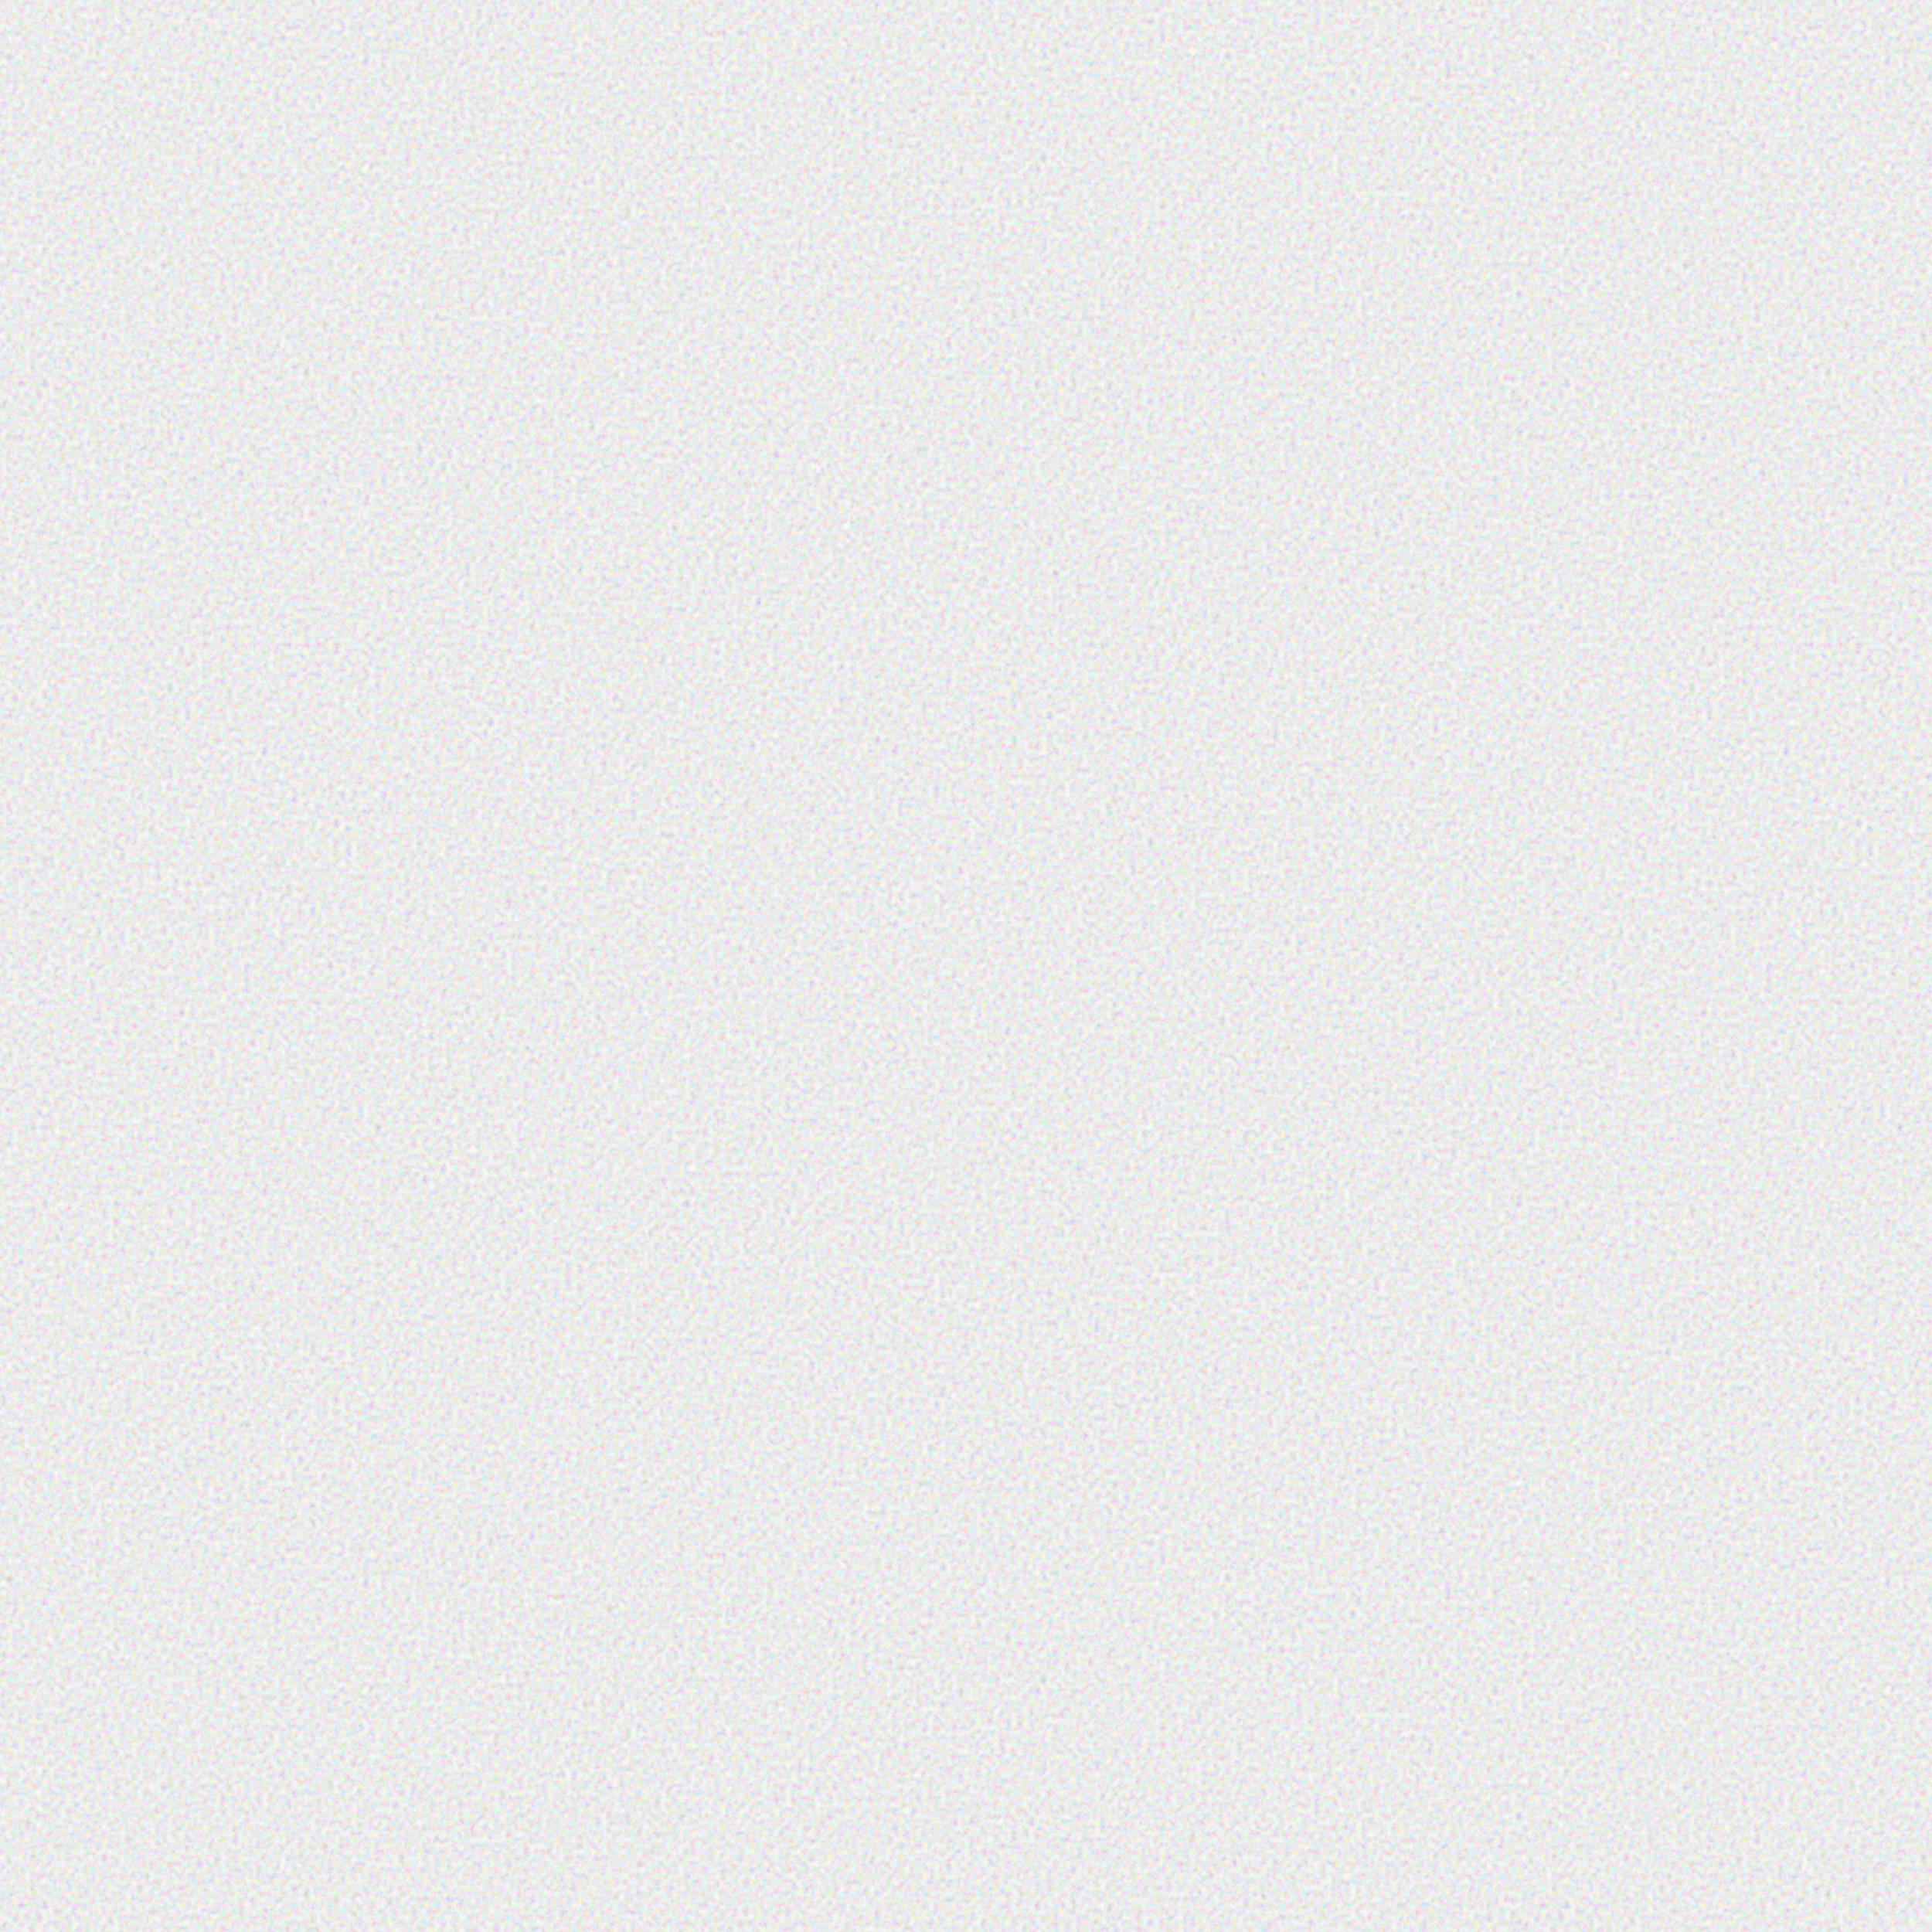
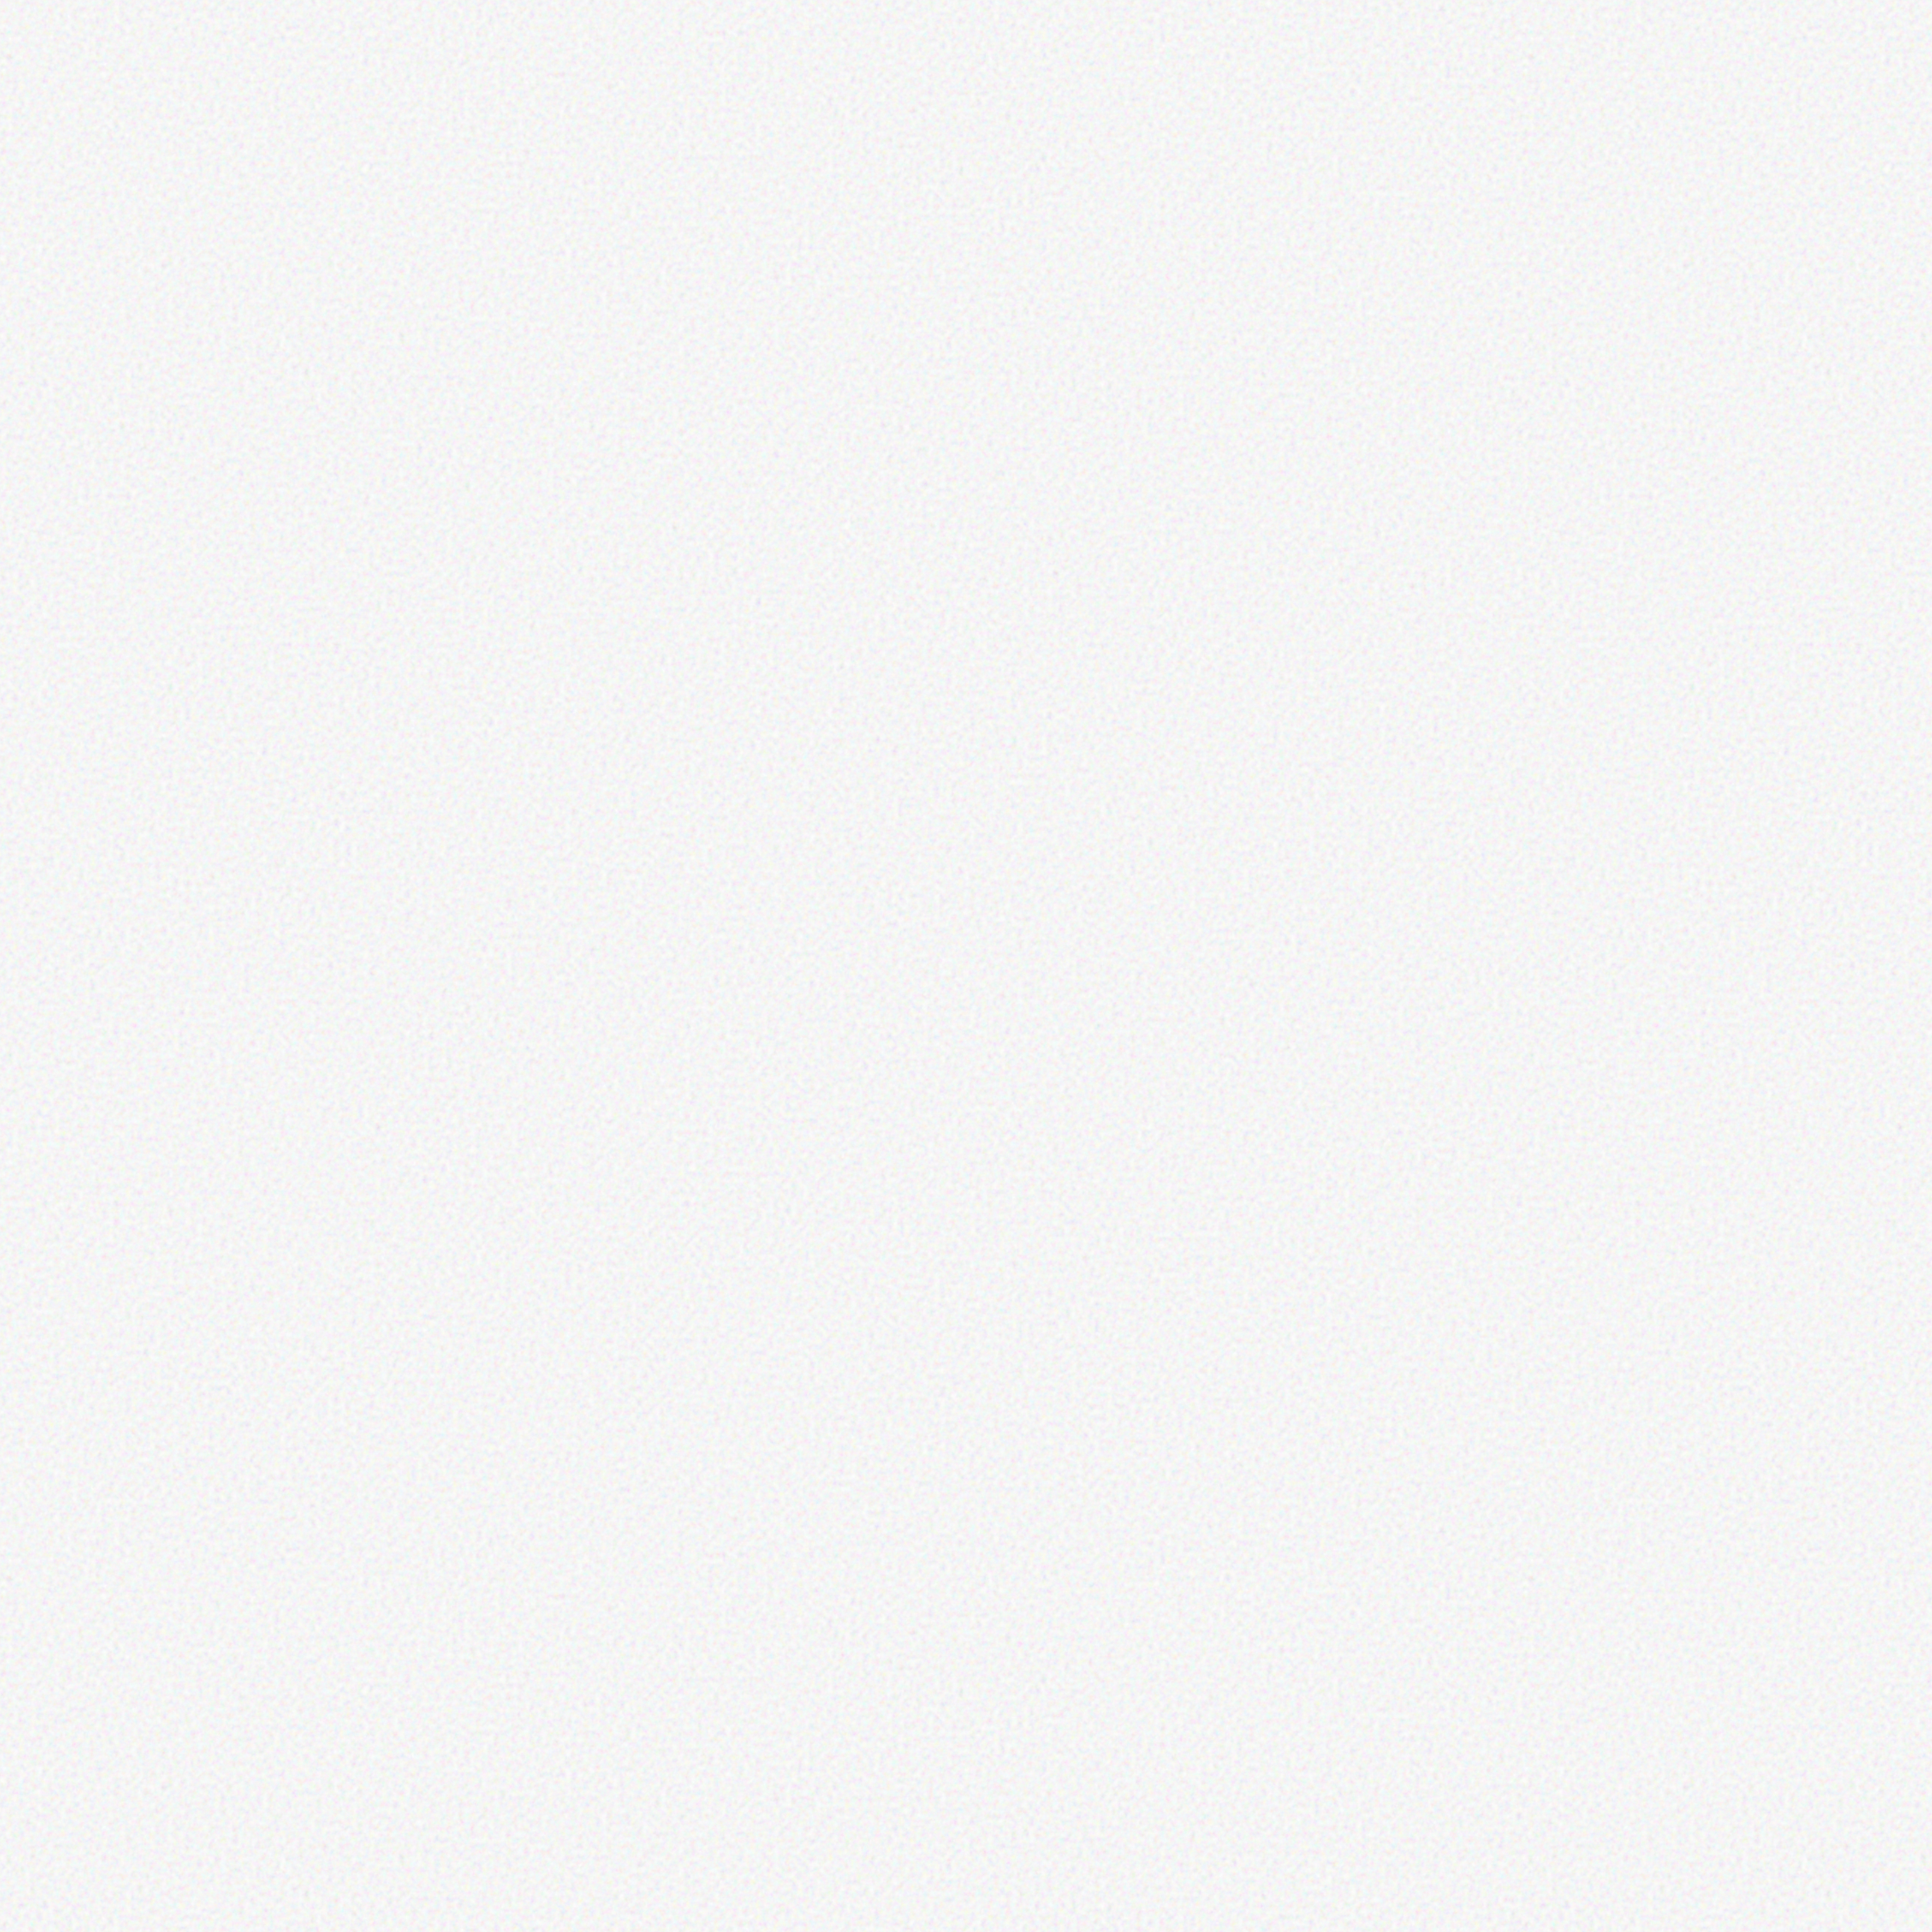
<svg xmlns="http://www.w3.org/2000/svg" width="500" height="500">
  <filter id="noise" x="0" y="0">
    <feTurbulence type="fractalNoise" baseFrequency="0.65" numOctaves="3" stitchTiles="stitch" />
    <feBlend mode="screen" />
  </filter>
-   <rect width="500" height="500" filter="url(#noise)" opacity="0.5" />
+   <rect width="500" height="500" filter="url(#noise)" opacity="0.25" />
</svg>
